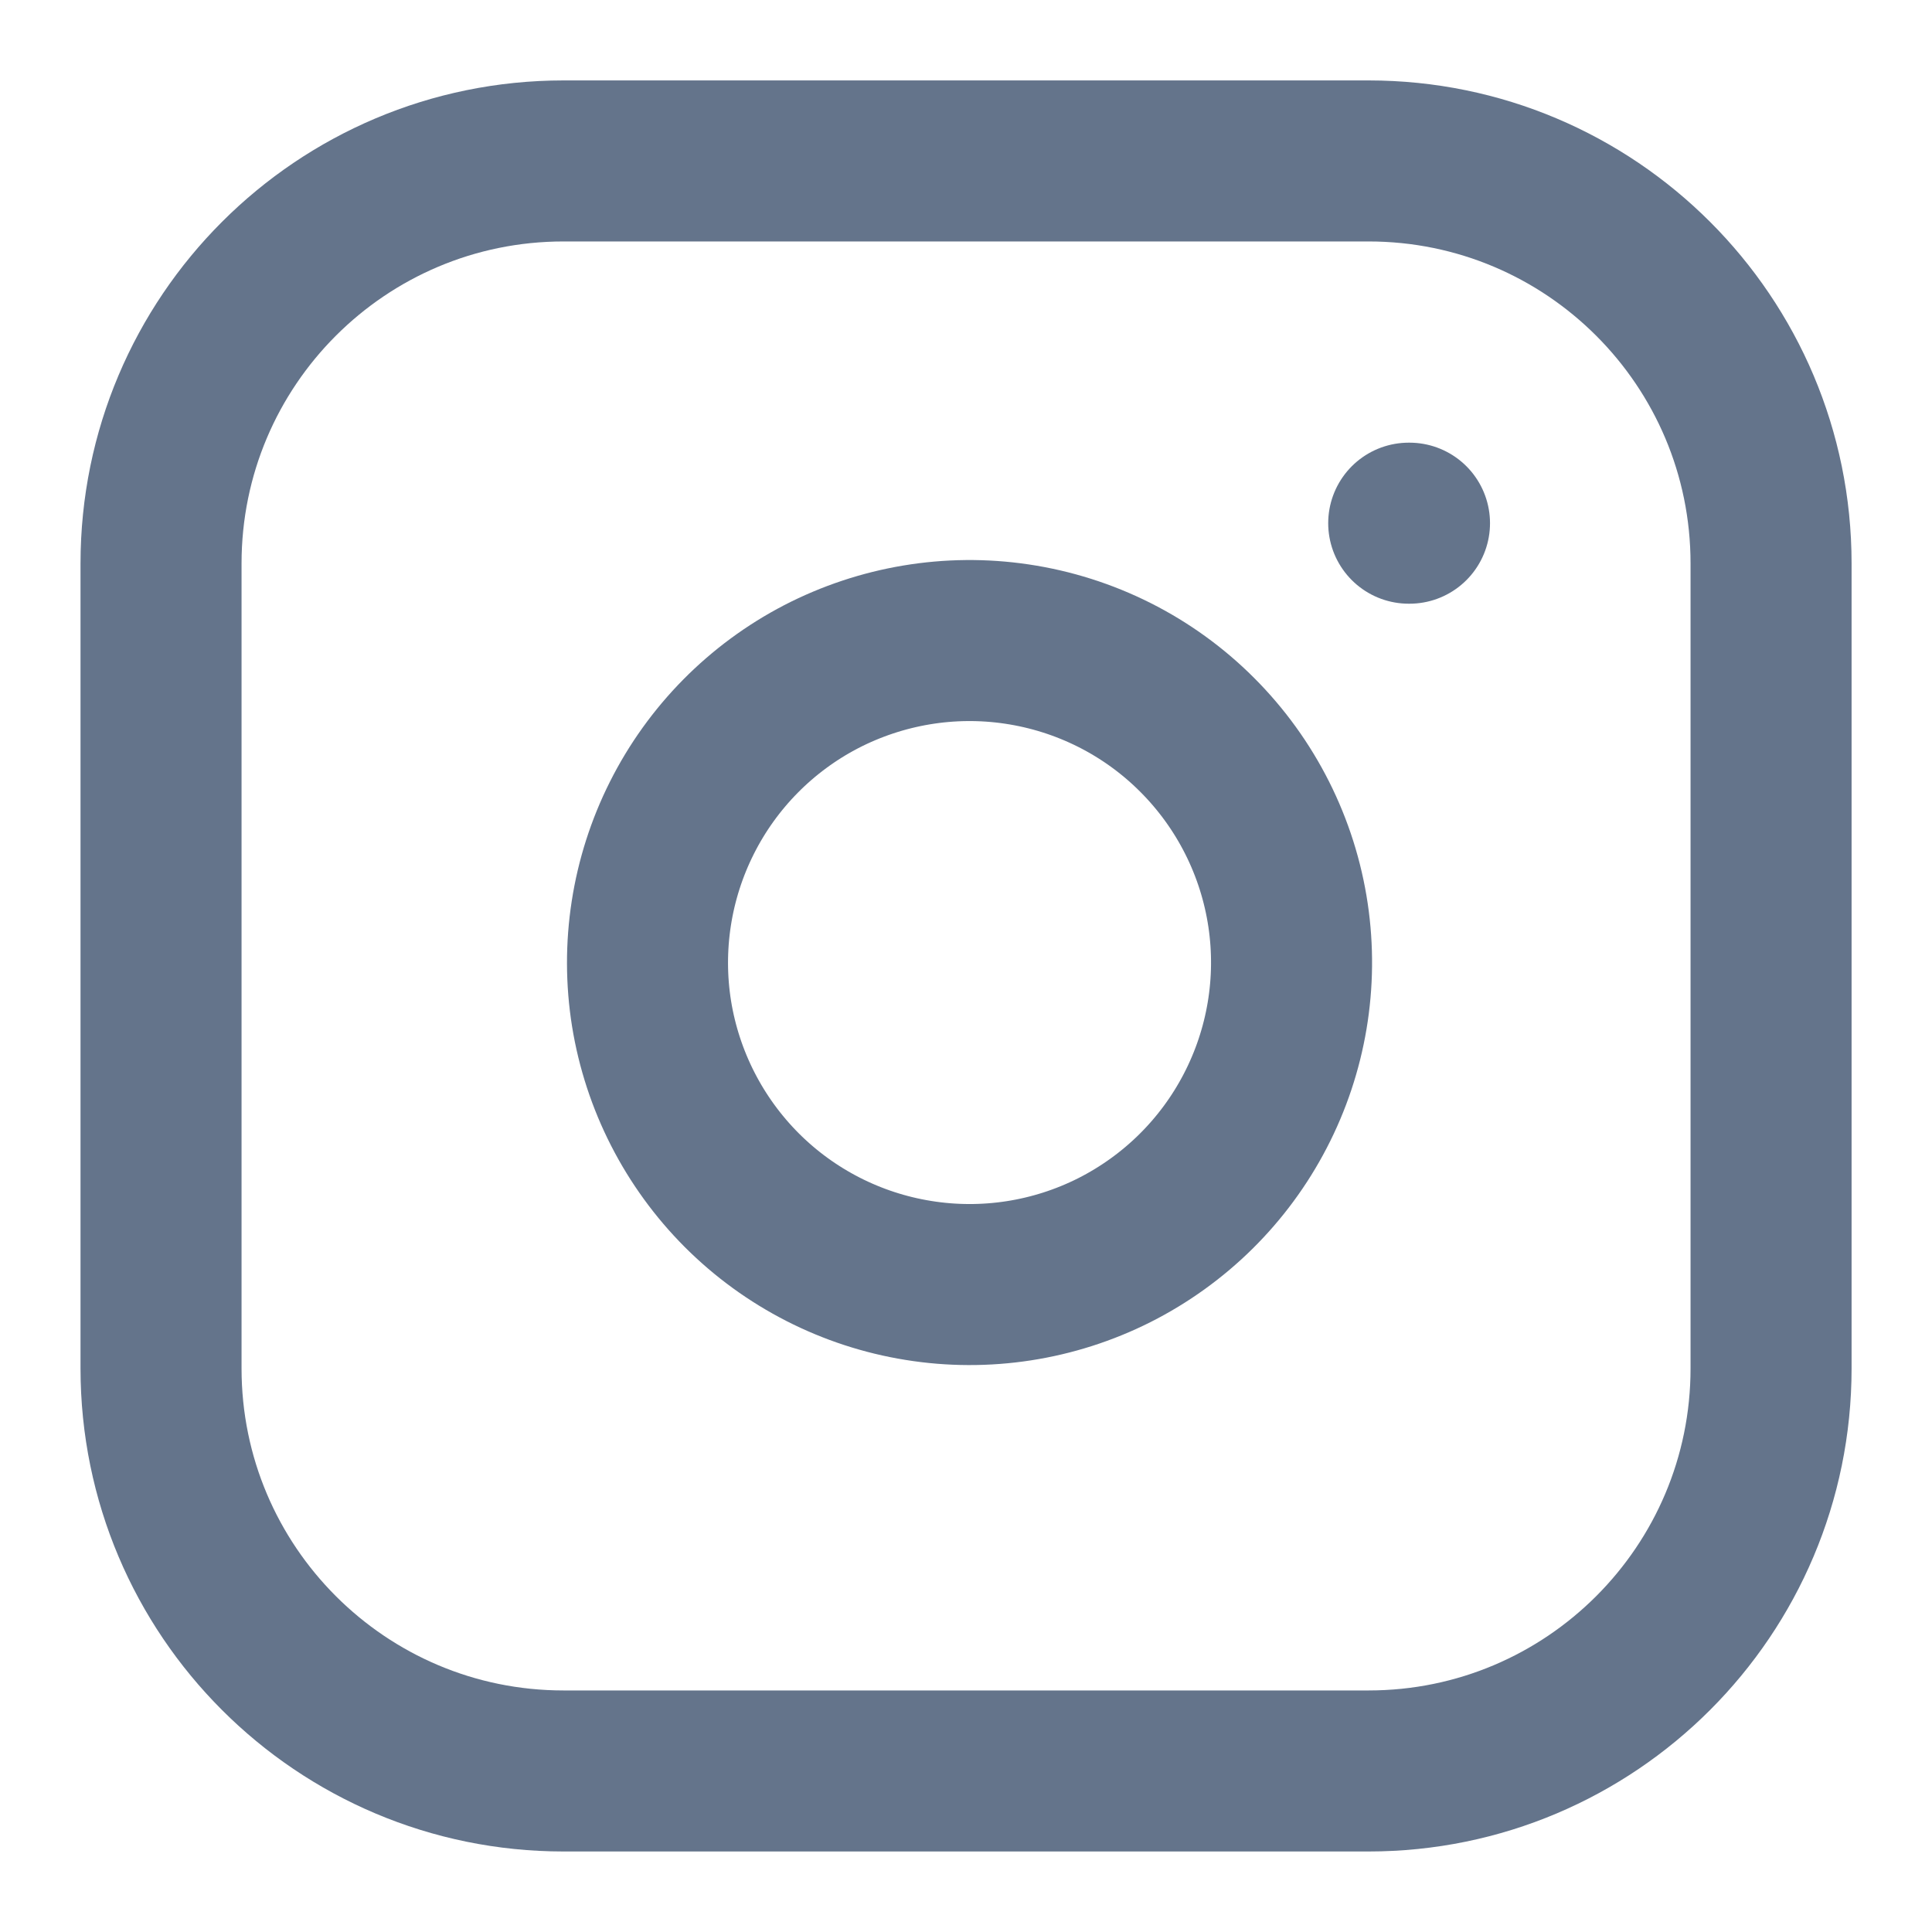
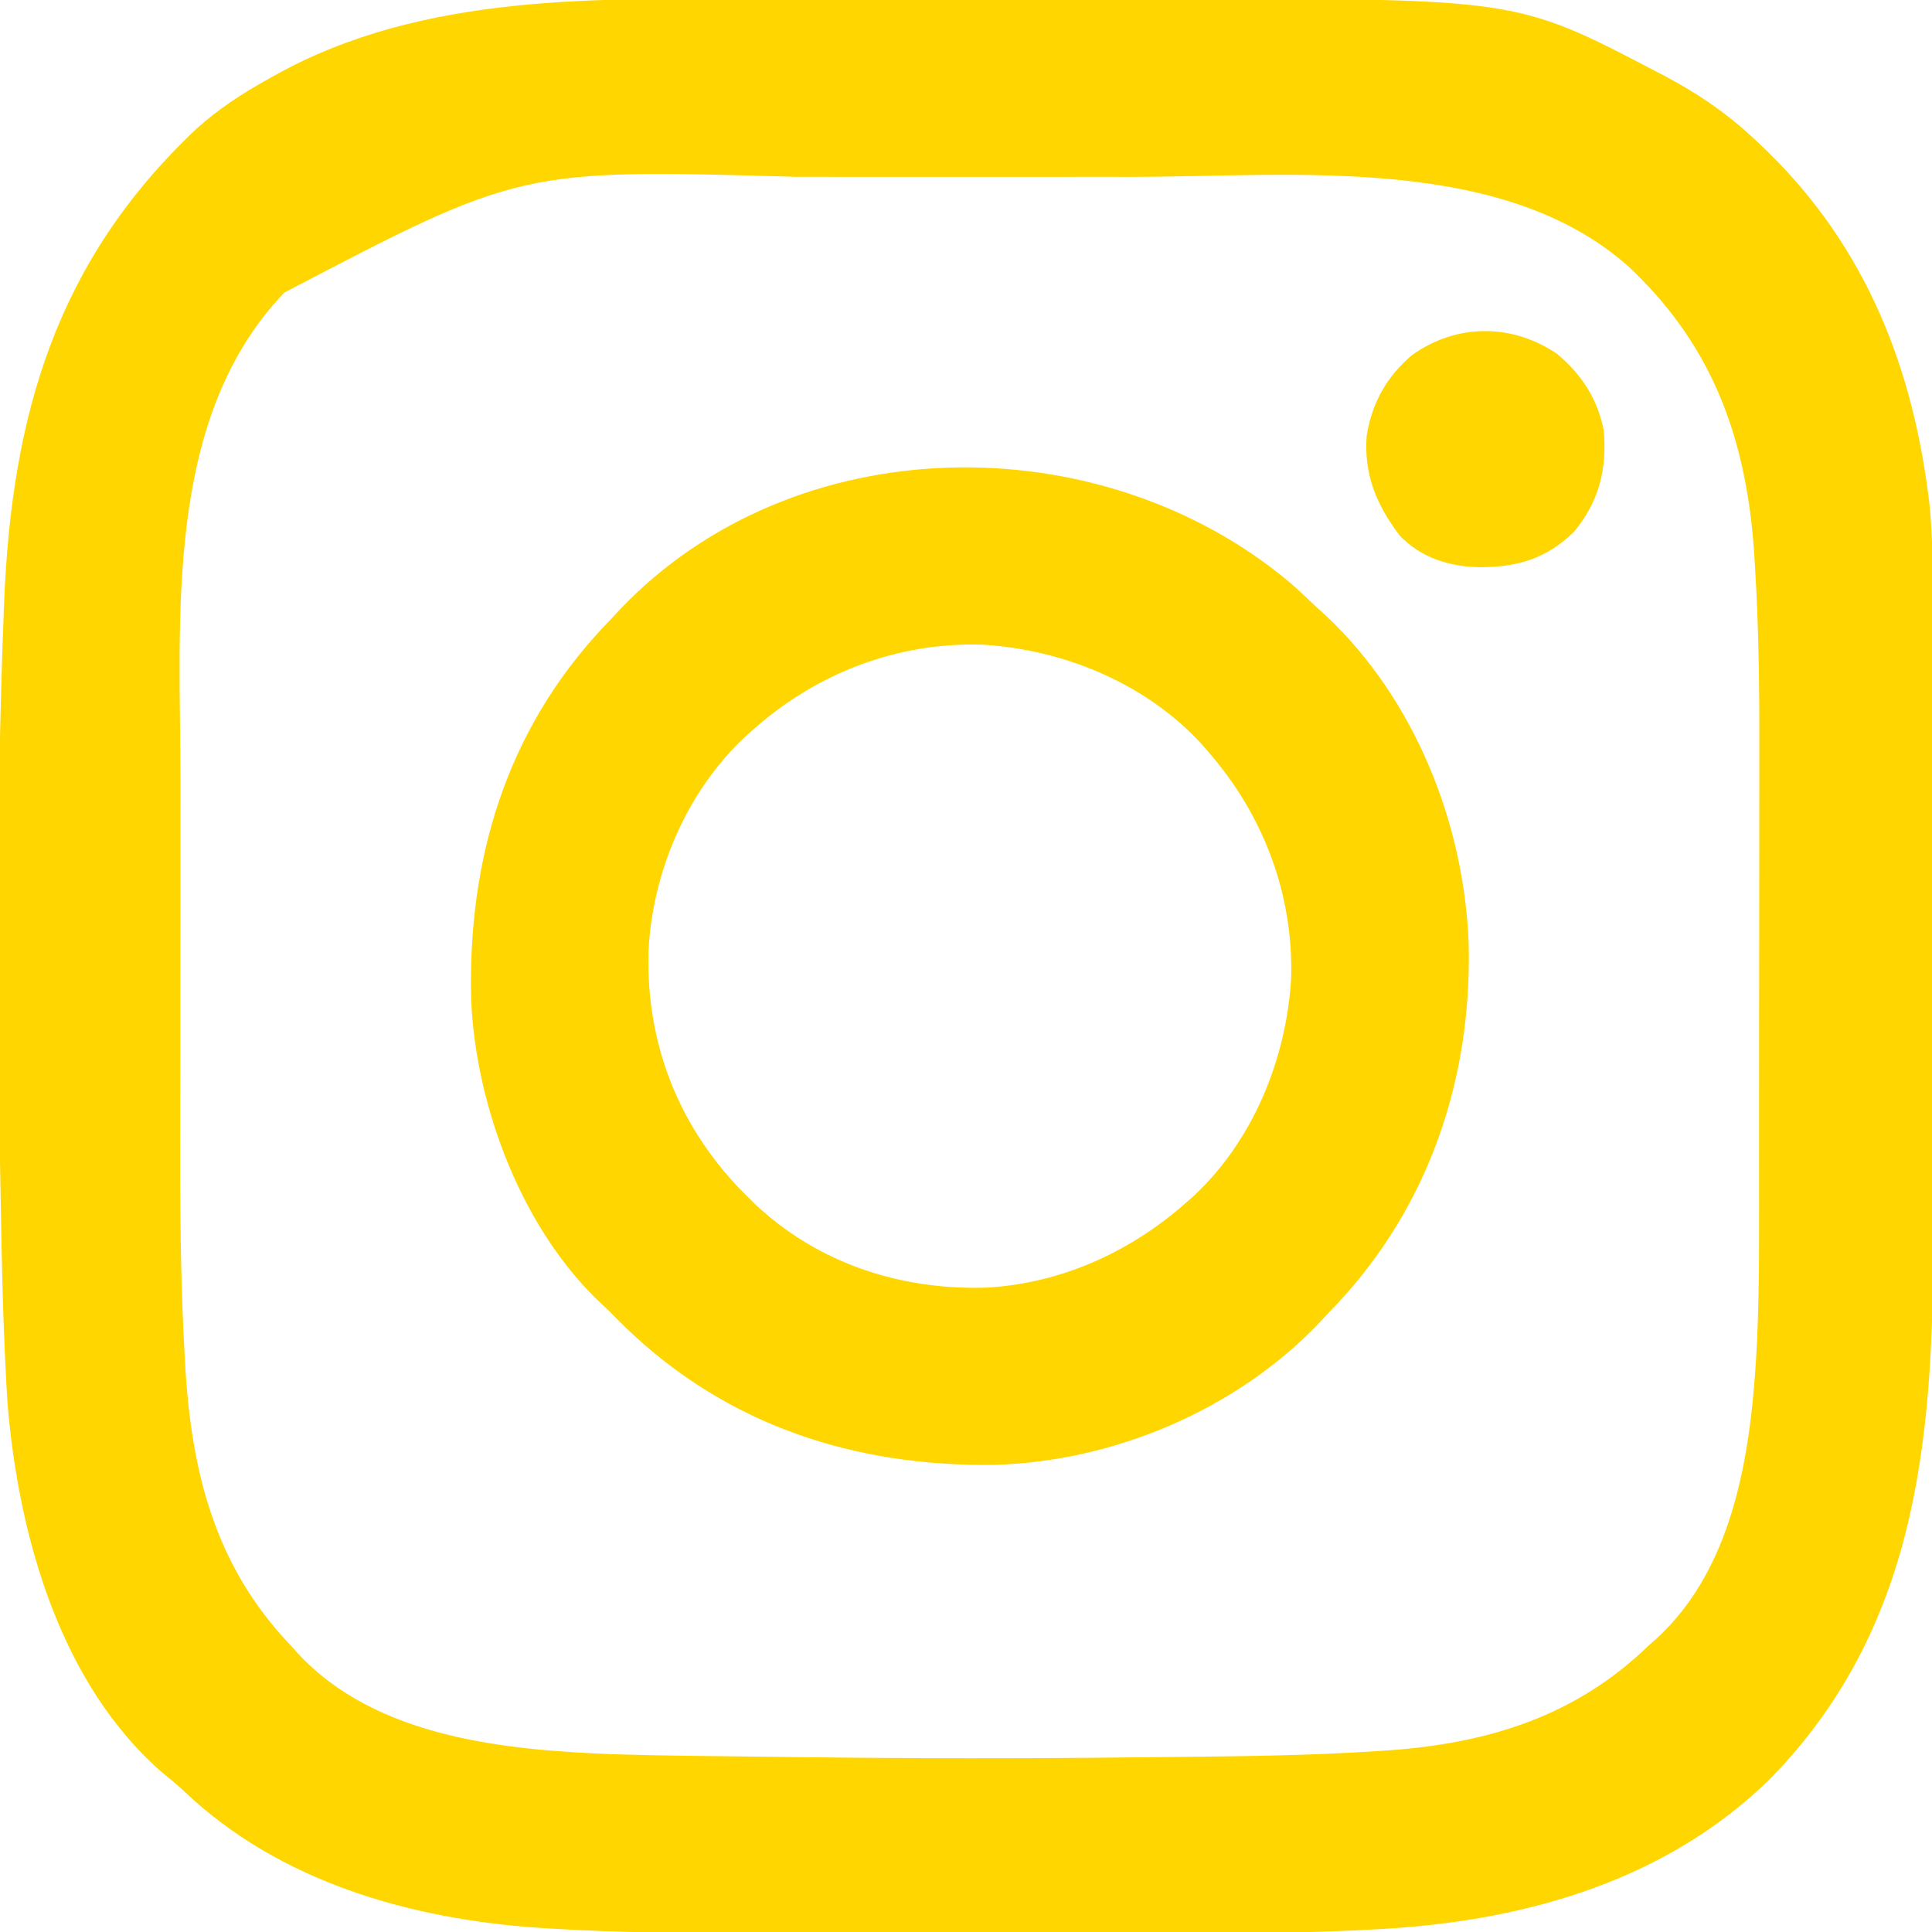
- <svg xmlns="http://www.w3.org/2000/svg" width="20" height="20" viewBox="0 0 20 20" fill="none">
-   <path d="M14.167 1.666H5.834C3.532 1.666 1.667 3.531 1.667 5.833V14.166C1.667 16.467 3.532 18.333 5.834 18.333H14.167C16.468 18.333 18.334 16.467 18.334 14.166V5.833C18.334 3.531 16.468 1.666 14.167 1.666Z" stroke="#64748B" stroke-width="1.667" stroke-linecap="round" stroke-linejoin="round" />
-   <path d="M13.334 9.475C13.437 10.169 13.318 10.877 12.995 11.499C12.672 12.122 12.161 12.626 11.535 12.942C10.909 13.257 10.199 13.367 9.507 13.255C8.815 13.144 8.175 12.817 7.679 12.321C7.184 11.825 6.857 11.186 6.745 10.494C6.634 9.802 6.744 9.092 7.059 8.466C7.374 7.839 7.879 7.328 8.501 7.005C9.124 6.683 9.832 6.564 10.525 6.667C11.233 6.772 11.888 7.101 12.393 7.607C12.899 8.113 13.229 8.768 13.334 9.475Z" stroke="#64748B" stroke-width="1.667" stroke-linecap="round" stroke-linejoin="round" />
-   <path d="M14.583 5.416H14.591" stroke="#64748B" stroke-width="1.667" stroke-linecap="round" stroke-linejoin="round" />
+ <svg xmlns="http://www.w3.org/2000/svg" version="1.1" width="512" height="512">
+   <path d="M0 0 C4.999 0.005 9.998 0 14.997 -0.003 C23.381 -0.006 31.765 -0.002 40.149 0.008 C49.747 0.019 59.344 0.015 68.942 0.004 C77.285 -0.005 85.629 -0.006 93.972 -0.001 C98.91 0.002 103.848 0.003 108.786 -0.004 C198.42 -0.109 198.42 -0.109 235.452 19.269 C236.053 19.581 236.653 19.893 237.272 20.214 C245.747 24.666 253.394 29.759 260.452 36.269 C261.064 36.831 261.675 37.393 262.305 37.972 C289.344 63.169 302.759 94.812 307.452 131.269 C307.591 132.34 307.591 132.34 307.733 133.433 C308.829 143.506 308.608 153.641 308.613 163.759 C308.618 165.935 308.623 168.111 308.628 170.288 C308.642 176.179 308.648 182.07 308.653 187.962 C308.655 191.655 308.66 195.348 308.664 199.041 C308.678 210.63 308.687 222.22 308.691 233.81 C308.692 235.785 308.692 235.785 308.693 237.801 C308.693 238.46 308.693 239.12 308.693 239.8 C308.697 251.115 308.718 262.43 308.742 273.745 C308.764 284.076 308.774 294.406 308.775 304.737 C308.776 310.887 308.782 317.037 308.8 323.187 C308.951 377.928 306.057 430.051 265.827 471.394 C238.65 498.287 201.712 509.013 164.386 511.361 C163.71 511.404 163.033 511.447 162.337 511.49 C143.805 512.623 125.262 512.563 106.703 512.537 C101.676 512.532 96.649 512.537 91.622 512.54 C83.19 512.544 74.759 512.539 66.328 512.529 C56.676 512.519 47.024 512.522 37.372 512.533 C28.982 512.542 20.592 512.543 12.202 512.538 C7.236 512.535 2.27 512.534 -2.696 512.541 C-20.981 512.563 -39.227 512.51 -57.481 511.361 C-59.378 511.242 -59.378 511.242 -61.312 511.12 C-95.013 508.748 -129.406 498.929 -154.419 475.276 C-156.257 473.543 -158.136 471.967 -160.11 470.394 C-187.699 446.737 -198.65 407.027 -201.548 372.269 C-201.754 369.185 -201.915 366.101 -202.063 363.015 C-202.105 362.145 -202.148 361.276 -202.191 360.38 C-202.637 350.846 -202.914 341.311 -203.11 331.769 C-203.131 330.767 -203.152 329.765 -203.173 328.734 C-204.271 273.338 -204.698 217.639 -202.548 162.269 C-202.504 161.138 -202.504 161.138 -202.459 159.985 C-200.454 110.05 -188.567 69.388 -151.548 34.456 C-145.664 29.153 -139.461 25.105 -132.548 21.269 C-131.959 20.936 -131.371 20.604 -130.764 20.261 C-91.103 -1.892 -44.031 -0.06 0 0 Z M-128.184 77.8 C-160.468 111.418 -155.708 164.922 -155.715 207.935 C-155.716 210.594 -155.718 213.253 -155.72 215.911 C-155.73 225.257 -155.734 234.603 -155.733 243.949 C-155.732 252.545 -155.743 261.141 -155.759 269.737 C-155.772 277.21 -155.777 284.684 -155.777 292.157 C-155.776 296.579 -155.779 301.001 -155.79 305.423 C-155.83 323.304 -155.623 341.127 -154.639 358.985 C-154.578 360.105 -154.578 360.105 -154.517 361.247 C-152.935 389.875 -146.807 415.09 -126.548 436.269 C-125.61 437.319 -125.61 437.319 -124.653 438.39 C-103.884 460.82 -69.707 464.045 -41.035 465.159 C-27.873 465.573 -14.699 465.652 -1.532 465.801 C1.928 465.841 5.387 465.885 8.847 465.929 C38.416 466.306 67.97 466.327 97.54 465.981 C101.791 465.931 106.041 465.885 110.292 465.847 C127.292 465.693 144.258 465.456 161.226 464.339 C162.414 464.261 163.603 464.183 164.828 464.102 C191.169 462.177 214.14 454.998 233.452 436.269 C234.065 435.73 234.677 435.191 235.308 434.636 C256.944 414.93 260.781 382.552 262.123 355.034 C262.777 339.52 262.617 323.976 262.62 308.452 C262.62 305.597 262.622 302.741 262.625 299.886 C262.634 289.864 262.638 279.842 262.638 269.82 C262.637 260.577 262.648 251.335 262.663 242.093 C262.677 234.077 262.682 226.06 262.681 218.044 C262.681 213.293 262.684 208.541 262.694 203.79 C262.732 185.96 262.662 168.176 261.543 150.375 C261.423 148.458 261.423 148.458 261.3 146.503 C259.332 118.412 251.423 94.53 231.452 74.269 C230.466 73.263 230.466 73.263 229.46 72.237 C196.138 40.775 138.899 47.099 96.809 47.134 C92.709 47.137 88.608 47.134 84.508 47.133 C77.632 47.131 70.757 47.133 63.882 47.138 C56.014 47.144 48.147 47.142 40.28 47.136 C33.435 47.132 26.591 47.131 19.747 47.134 C15.698 47.135 11.65 47.136 7.601 47.132 C-65.554 45.037 -65.554 45.037 -128.184 77.8 Z " fill="#FFD600" transform="translate(203.5477,-0.268651)" />
+   <path d="M0 0 C2.485 2.185 4.887 4.435 7.277 6.723 C8.074 7.445 8.871 8.166 9.691 8.91 C33.2 31 46.32 63.949 47.492 95.867 C48.343 131.476 37.088 165.144 12.539 191.363 C11.793 192.142 11.046 192.92 10.277 193.723 C9.521 194.542 8.764 195.362 7.984 196.207 C-13.969 219.27 -46.443 233.036 -78.184 233.926 C-115.068 234.42 -148.789 223.591 -175.723 197.723 C-177.409 196.076 -179.078 194.411 -180.723 192.723 C-181.229 192.261 -181.736 191.8 -182.258 191.324 C-203.23 171.737 -215.521 139.362 -216.847 111.067 C-217.889 73.903 -207.729 39.579 -181.984 12.082 C-181.238 11.303 -180.492 10.525 -179.723 9.723 C-178.966 8.903 -178.209 8.083 -177.43 7.238 C-131.223 -41.305 -50.271 -42.048 0 0 Z M-141.723 38.723 C-142.484 39.389 -143.246 40.056 -144.031 40.742 C-159.725 55.403 -168.849 76.744 -169.883 98.02 C-170.452 121.858 -162.293 143.251 -145.957 160.488 C-145.22 161.226 -144.482 161.963 -143.723 162.723 C-143.027 163.419 -142.33 164.115 -141.613 164.832 C-125.037 180.44 -103.352 187.554 -80.809 186.973 C-61.012 186.032 -42.477 177.701 -27.723 164.723 C-26.961 164.056 -26.199 163.39 -25.414 162.703 C-9.657 147.983 -0.873 126.479 0.434 105.176 C1.16 82.767 -6.974 61.488 -21.723 44.723 C-22.389 43.961 -23.056 43.199 -23.742 42.414 C-38.462 26.657 -59.966 17.873 -81.27 16.566 C-103.678 15.84 -124.957 23.974 -141.723 38.723 Z " fill="#FFD600" transform="translate(341.7227,154.2773)" />
+   <path d="M0 0 C6.482 5.31 10.854 12.009 12.48 20.305 C13.419 30.593 11.235 39.262 4.586 47.258 C-2.741 54.381 -10.327 56.586 -20.251 56.626 C-28.342 56.491 -35.752 54.232 -41.52 48.305 C-47.692 40.213 -51.083 32.153 -50.344 21.855 C-48.992 13.156 -45.009 6.045 -38.27 0.367 C-26.535 -7.967 -11.929 -8.026 0 0 Z " fill="#FFD600" transform="translate(412.5195,93.69531)" />
</svg>
